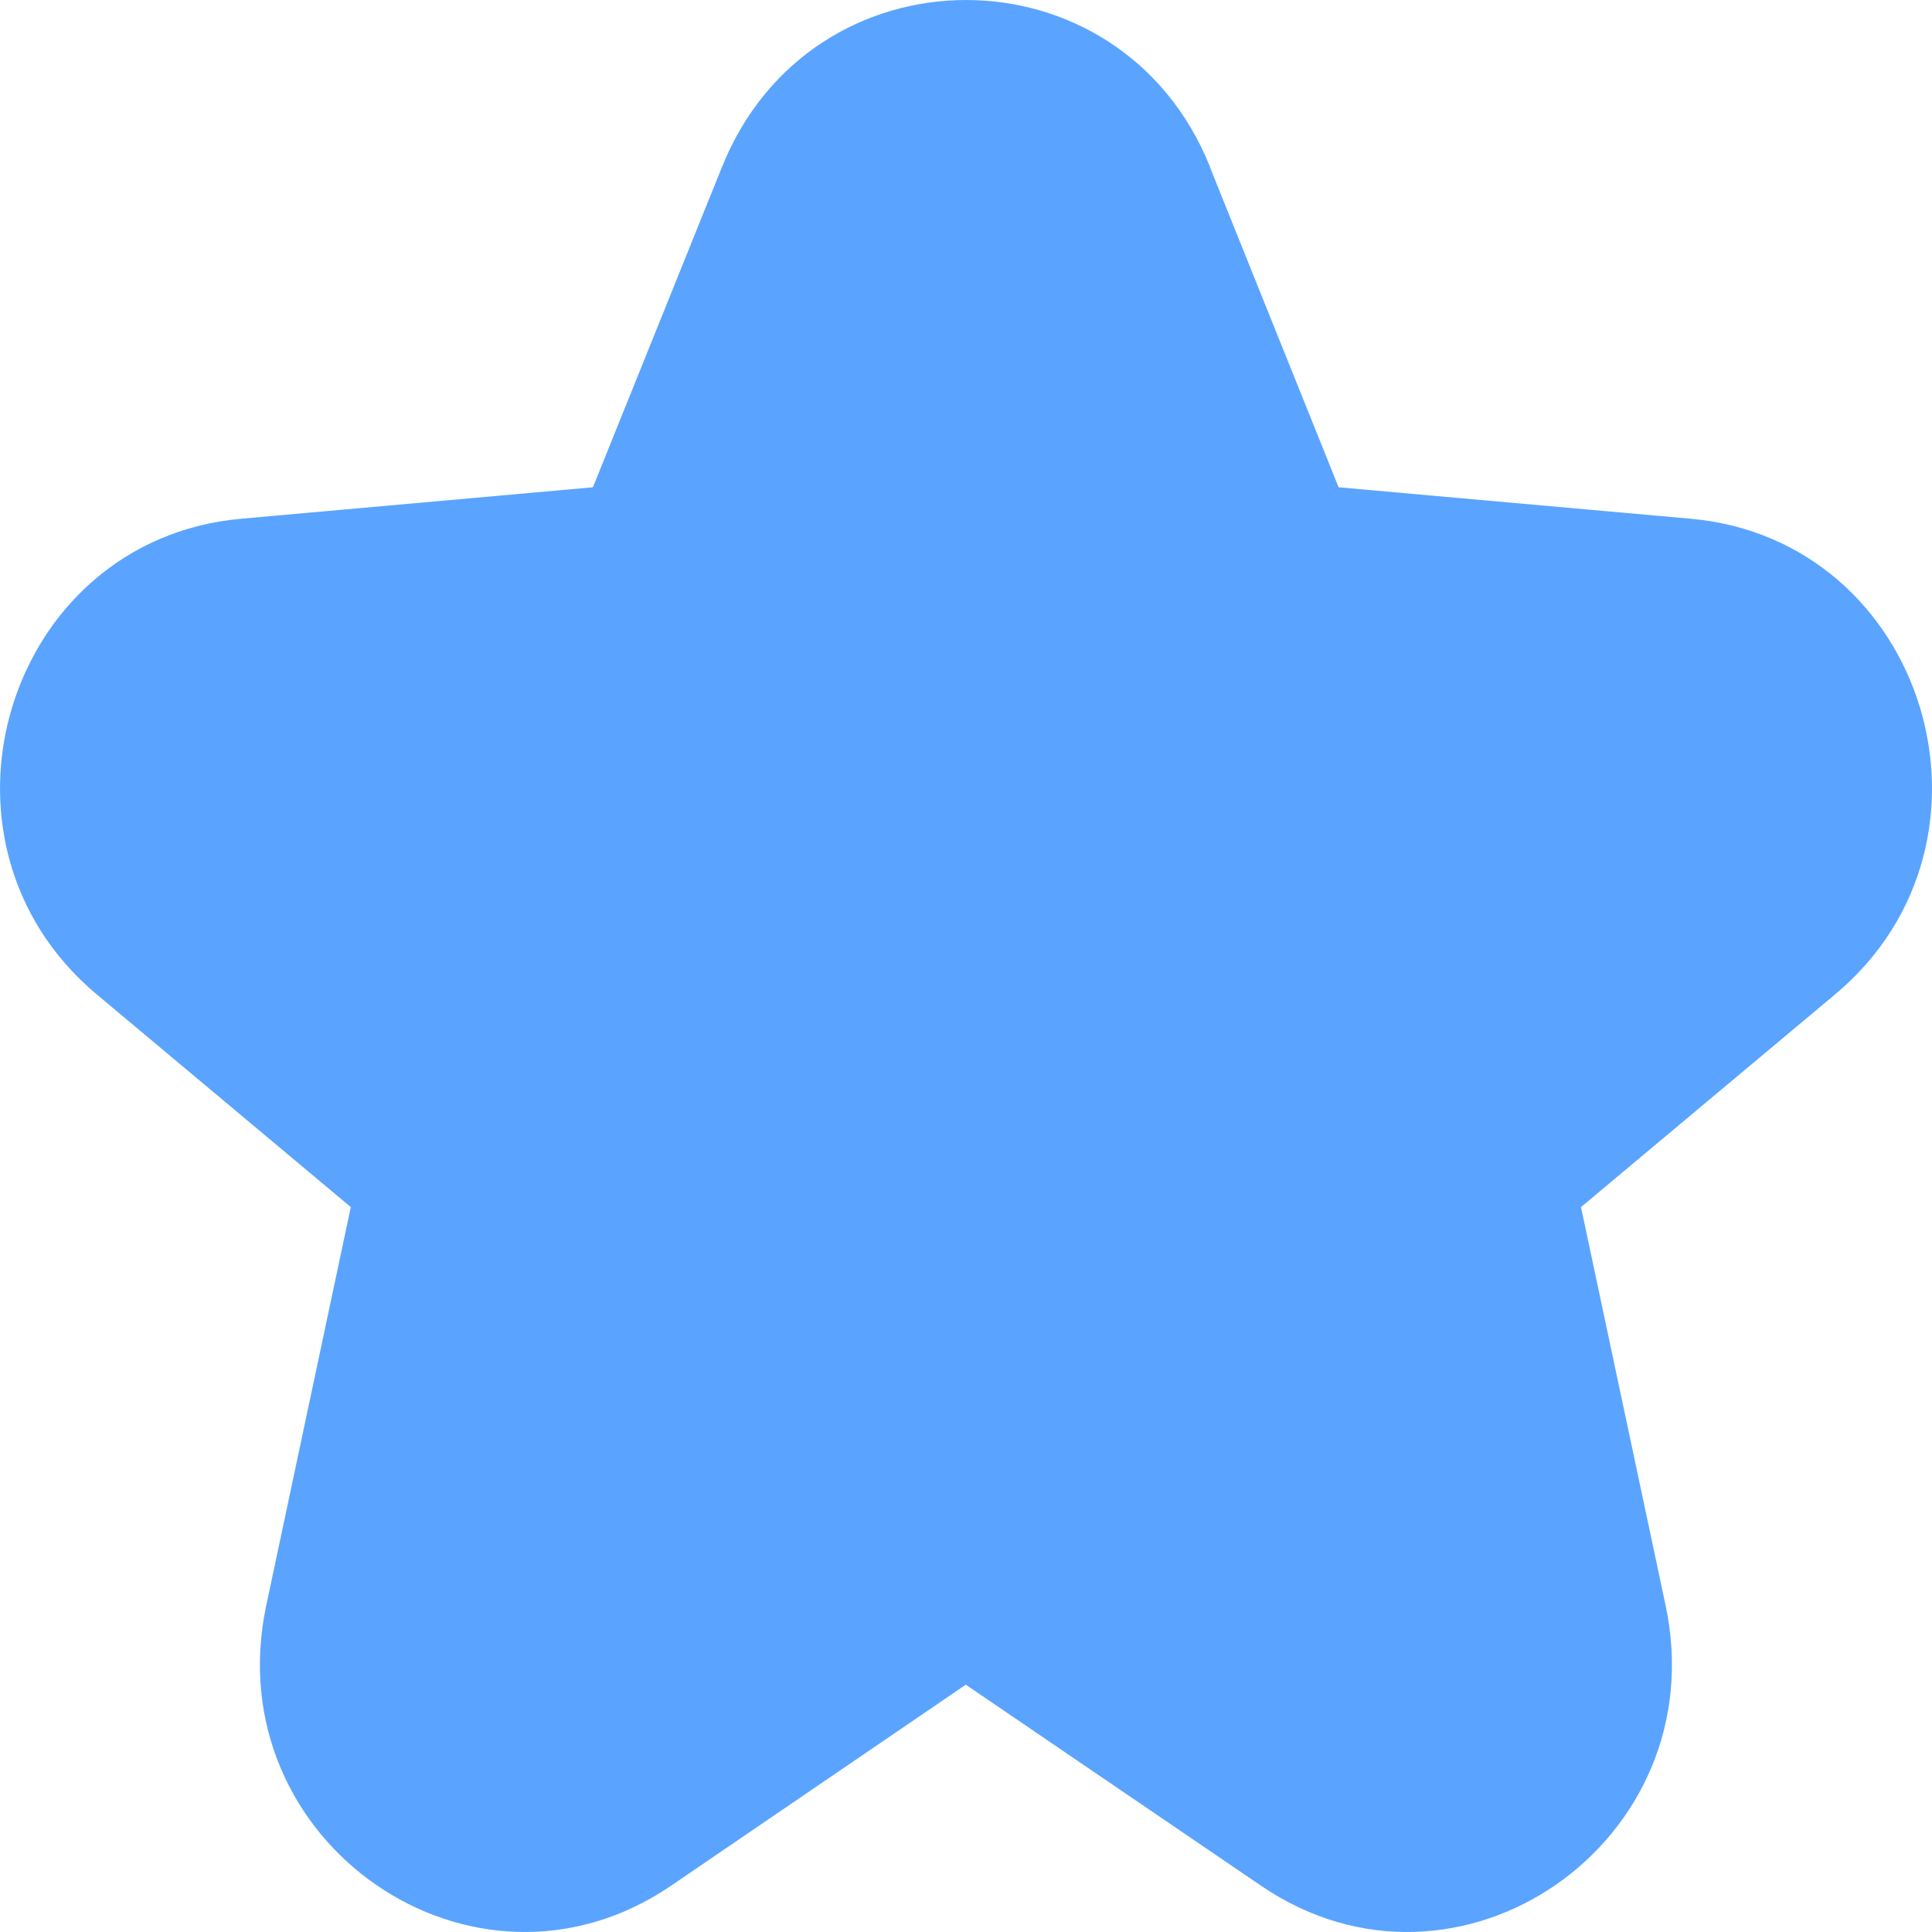
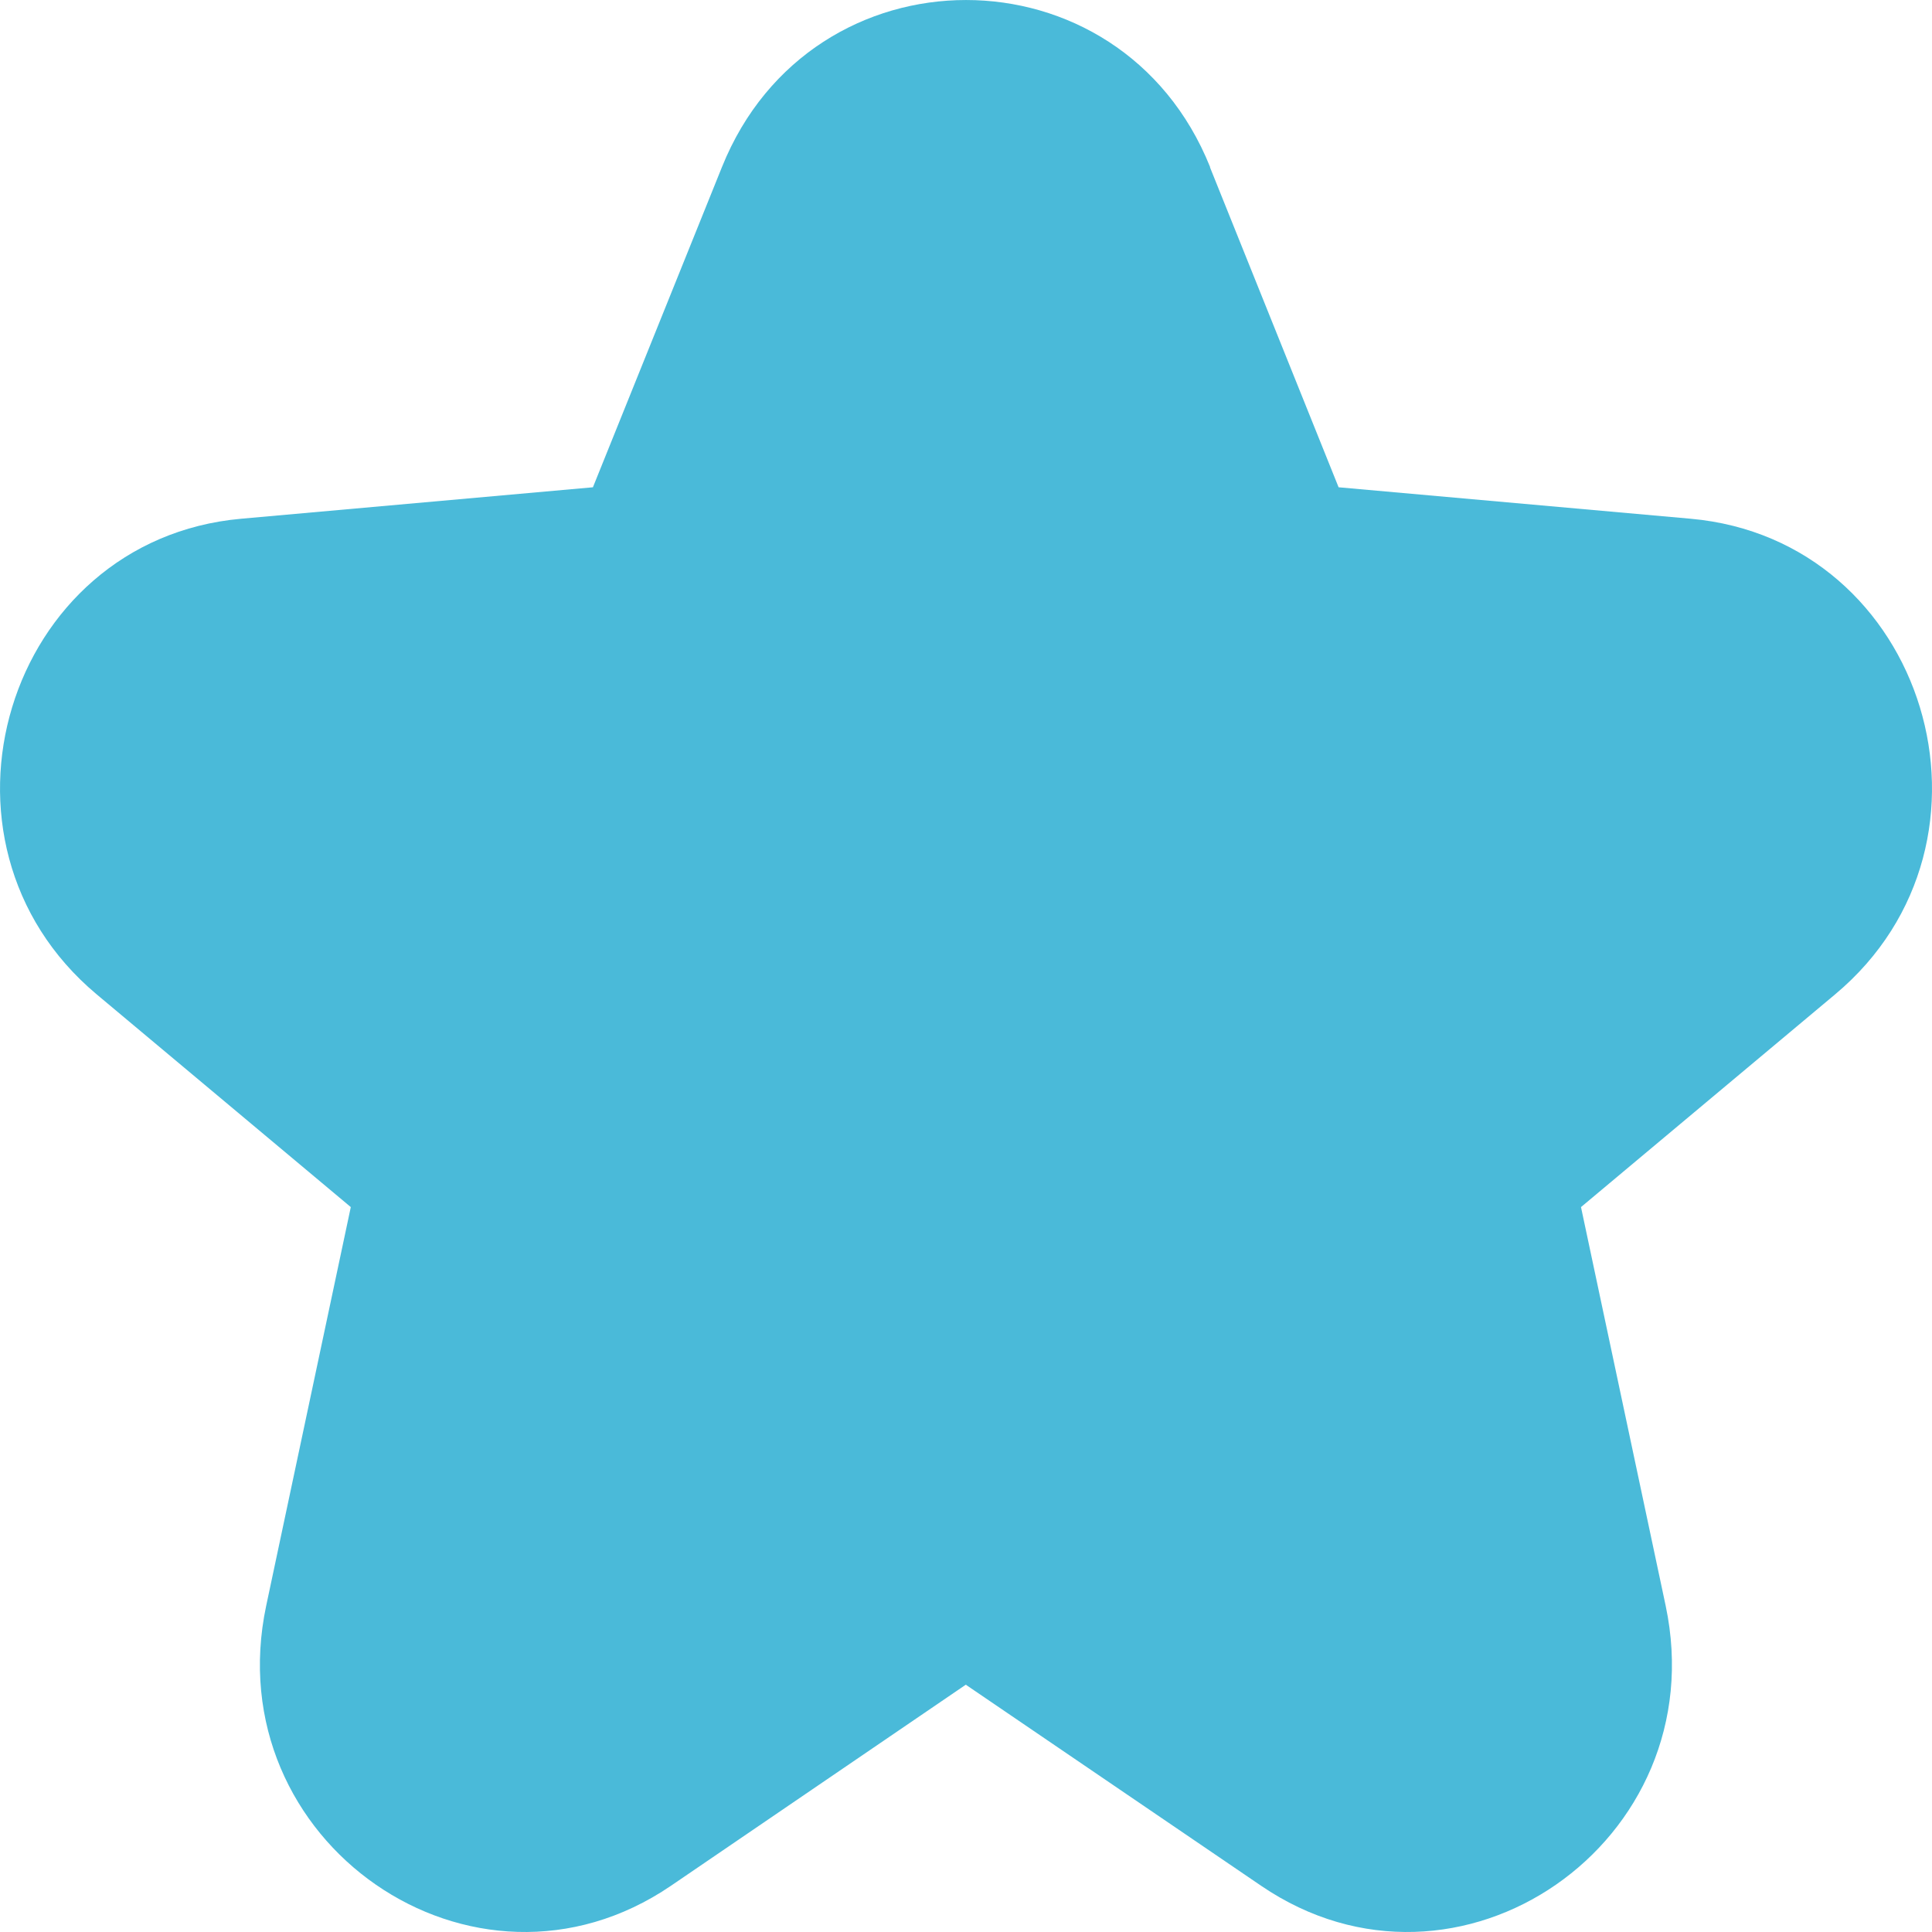
<svg xmlns="http://www.w3.org/2000/svg" width="28" height="28" viewBox="0 0 28 28" fill="none">
-   <path fill-rule="evenodd" clip-rule="evenodd" d="M17.537 2.419C16.24 -0.806 11.762 -0.806 10.464 2.419L8.593 7.062L3.494 7.518C0.084 7.824 -1.245 12.194 1.401 14.411L5.084 17.494L3.858 23.271C3.134 26.693 6.864 29.277 9.724 27.33L13.997 24.416L18.277 27.33C21.133 29.277 24.863 26.693 24.14 23.271L22.913 17.494L26.596 14.411C29.247 12.194 27.917 7.824 24.503 7.518L19.4 7.062L17.537 2.427V2.419Z" fill="#5AA4FF" />
+   <path fill-rule="evenodd" clip-rule="evenodd" d="M17.537 2.419C16.24 -0.806 11.762 -0.806 10.464 2.419L8.593 7.062L3.494 7.518C0.084 7.824 -1.245 12.194 1.401 14.411L5.084 17.494L3.858 23.271C3.134 26.693 6.864 29.277 9.724 27.33L13.997 24.416L18.277 27.33C21.133 29.277 24.863 26.693 24.14 23.271L22.913 17.494L26.596 14.411C29.247 12.194 27.917 7.824 24.503 7.518L19.4 7.062L17.537 2.427V2.419Z" fill="#4ABAD9" />
</svg>
